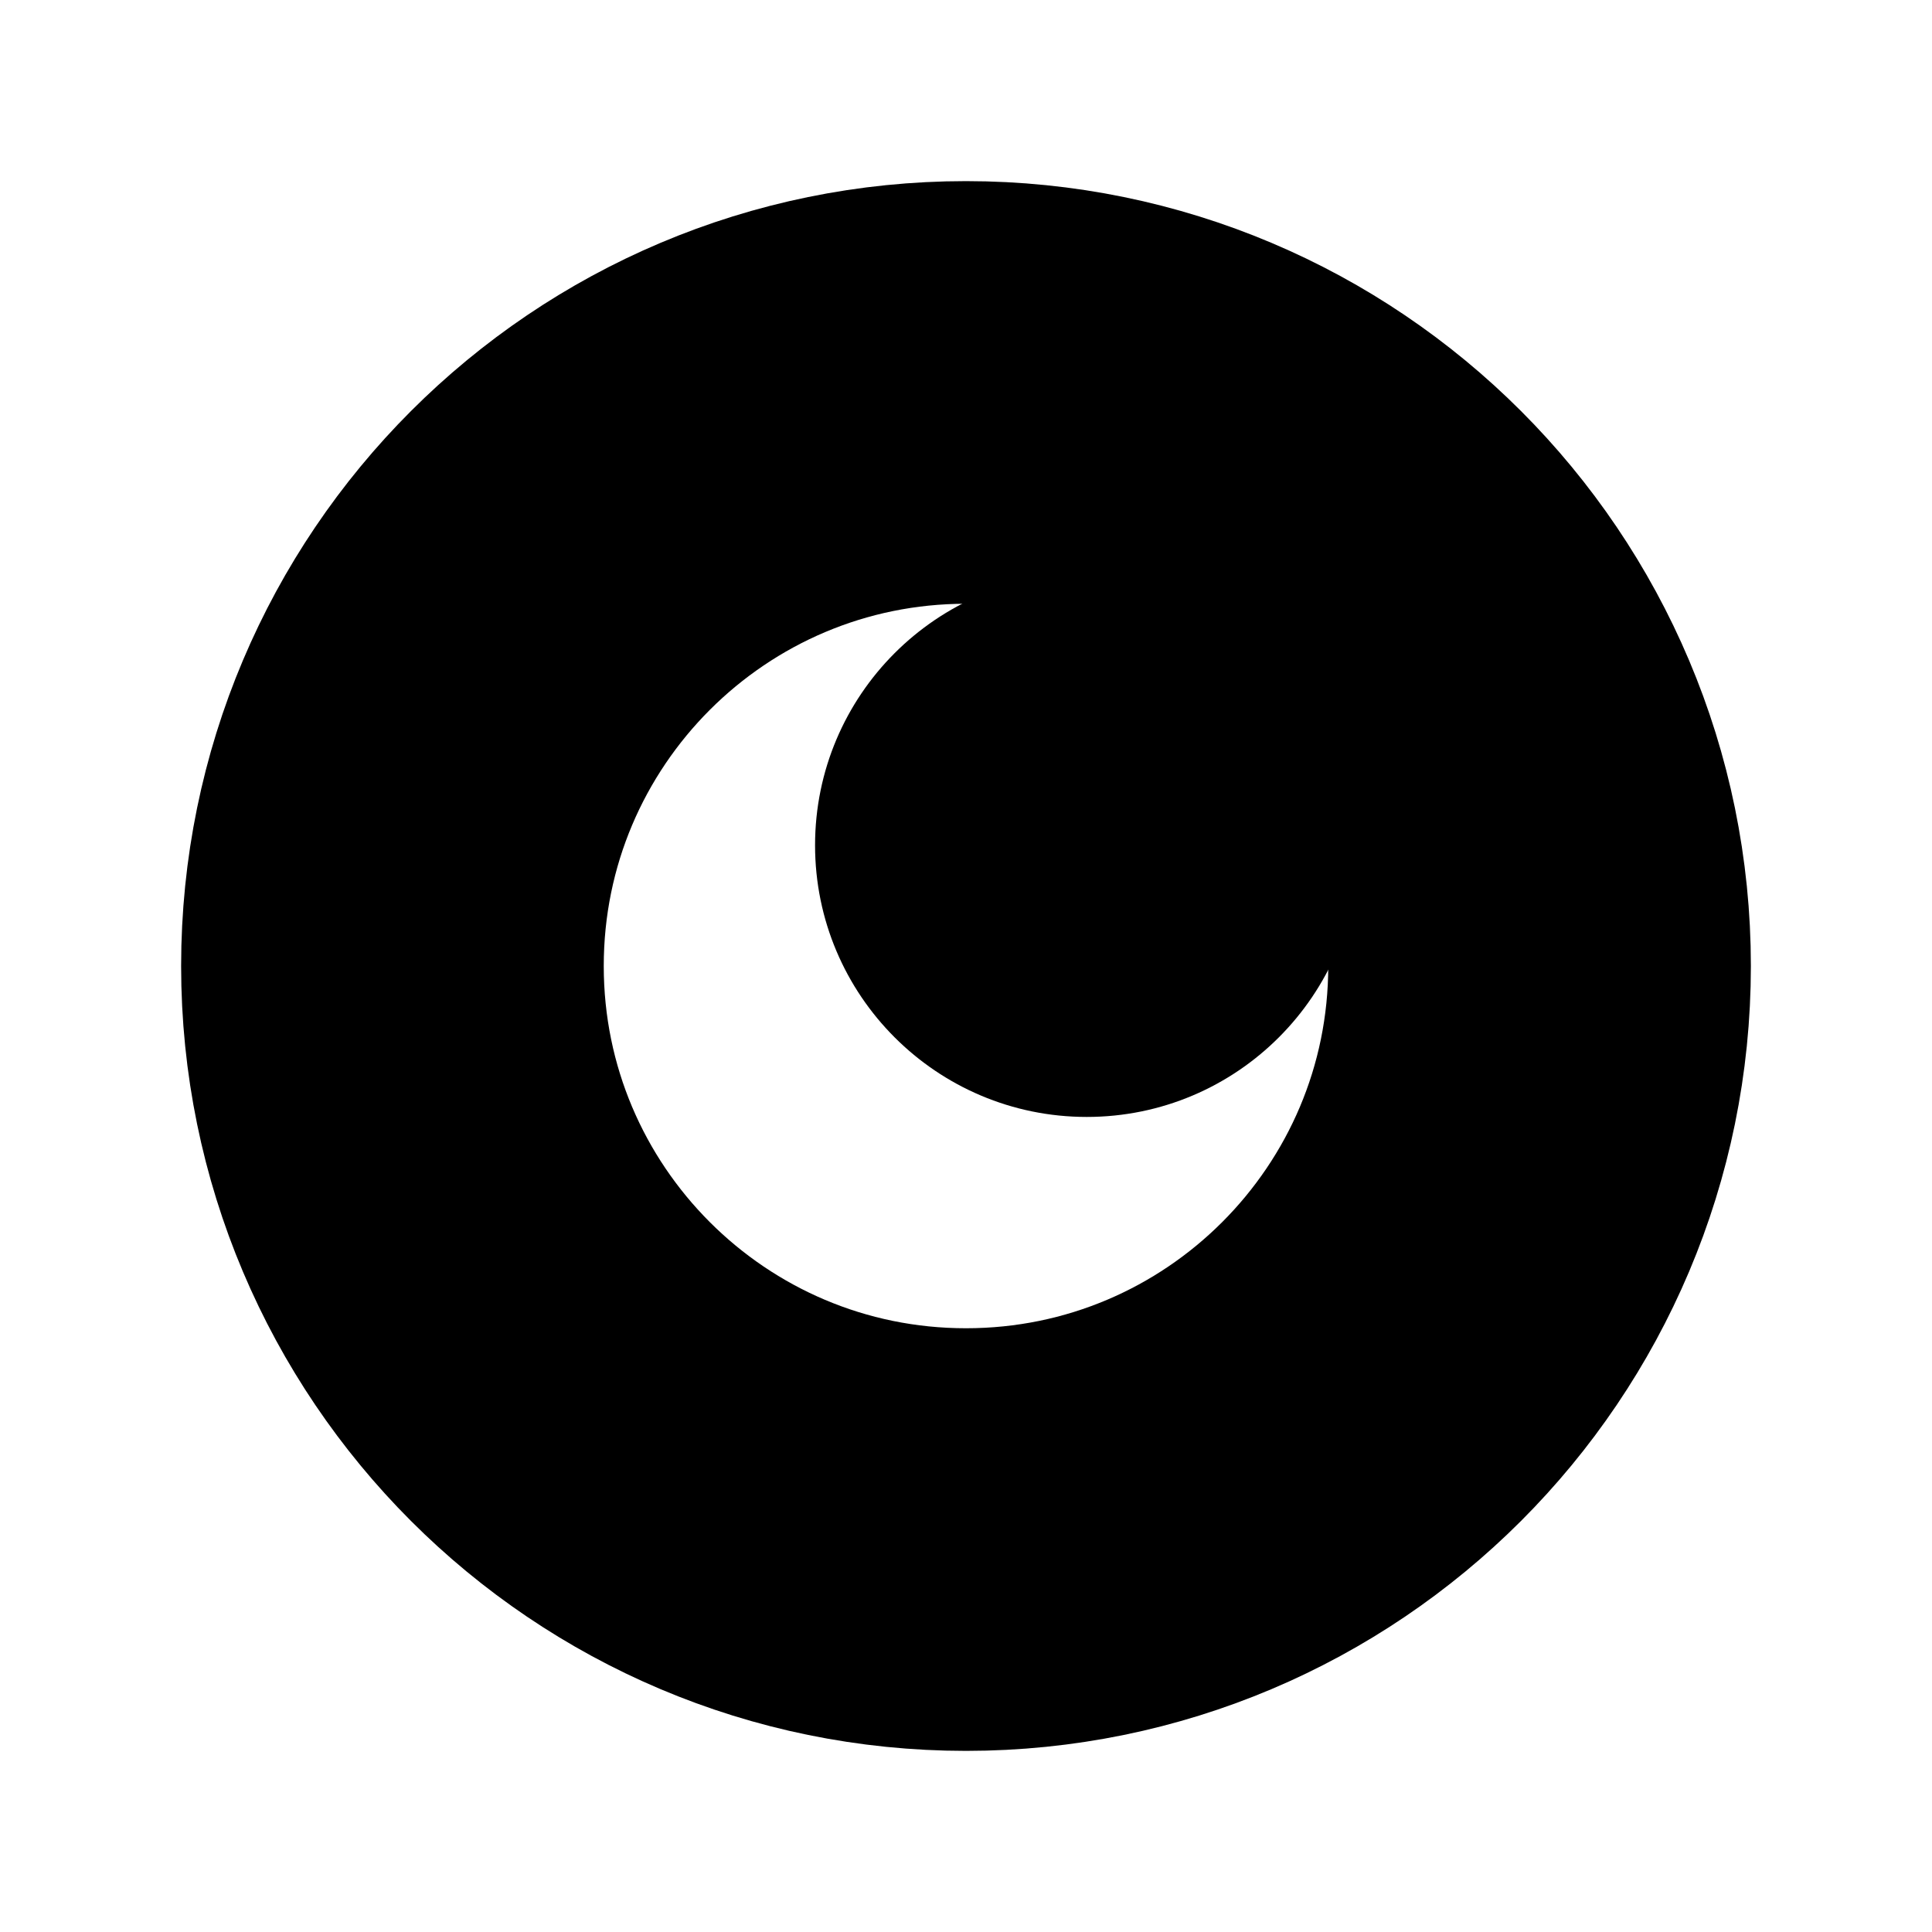
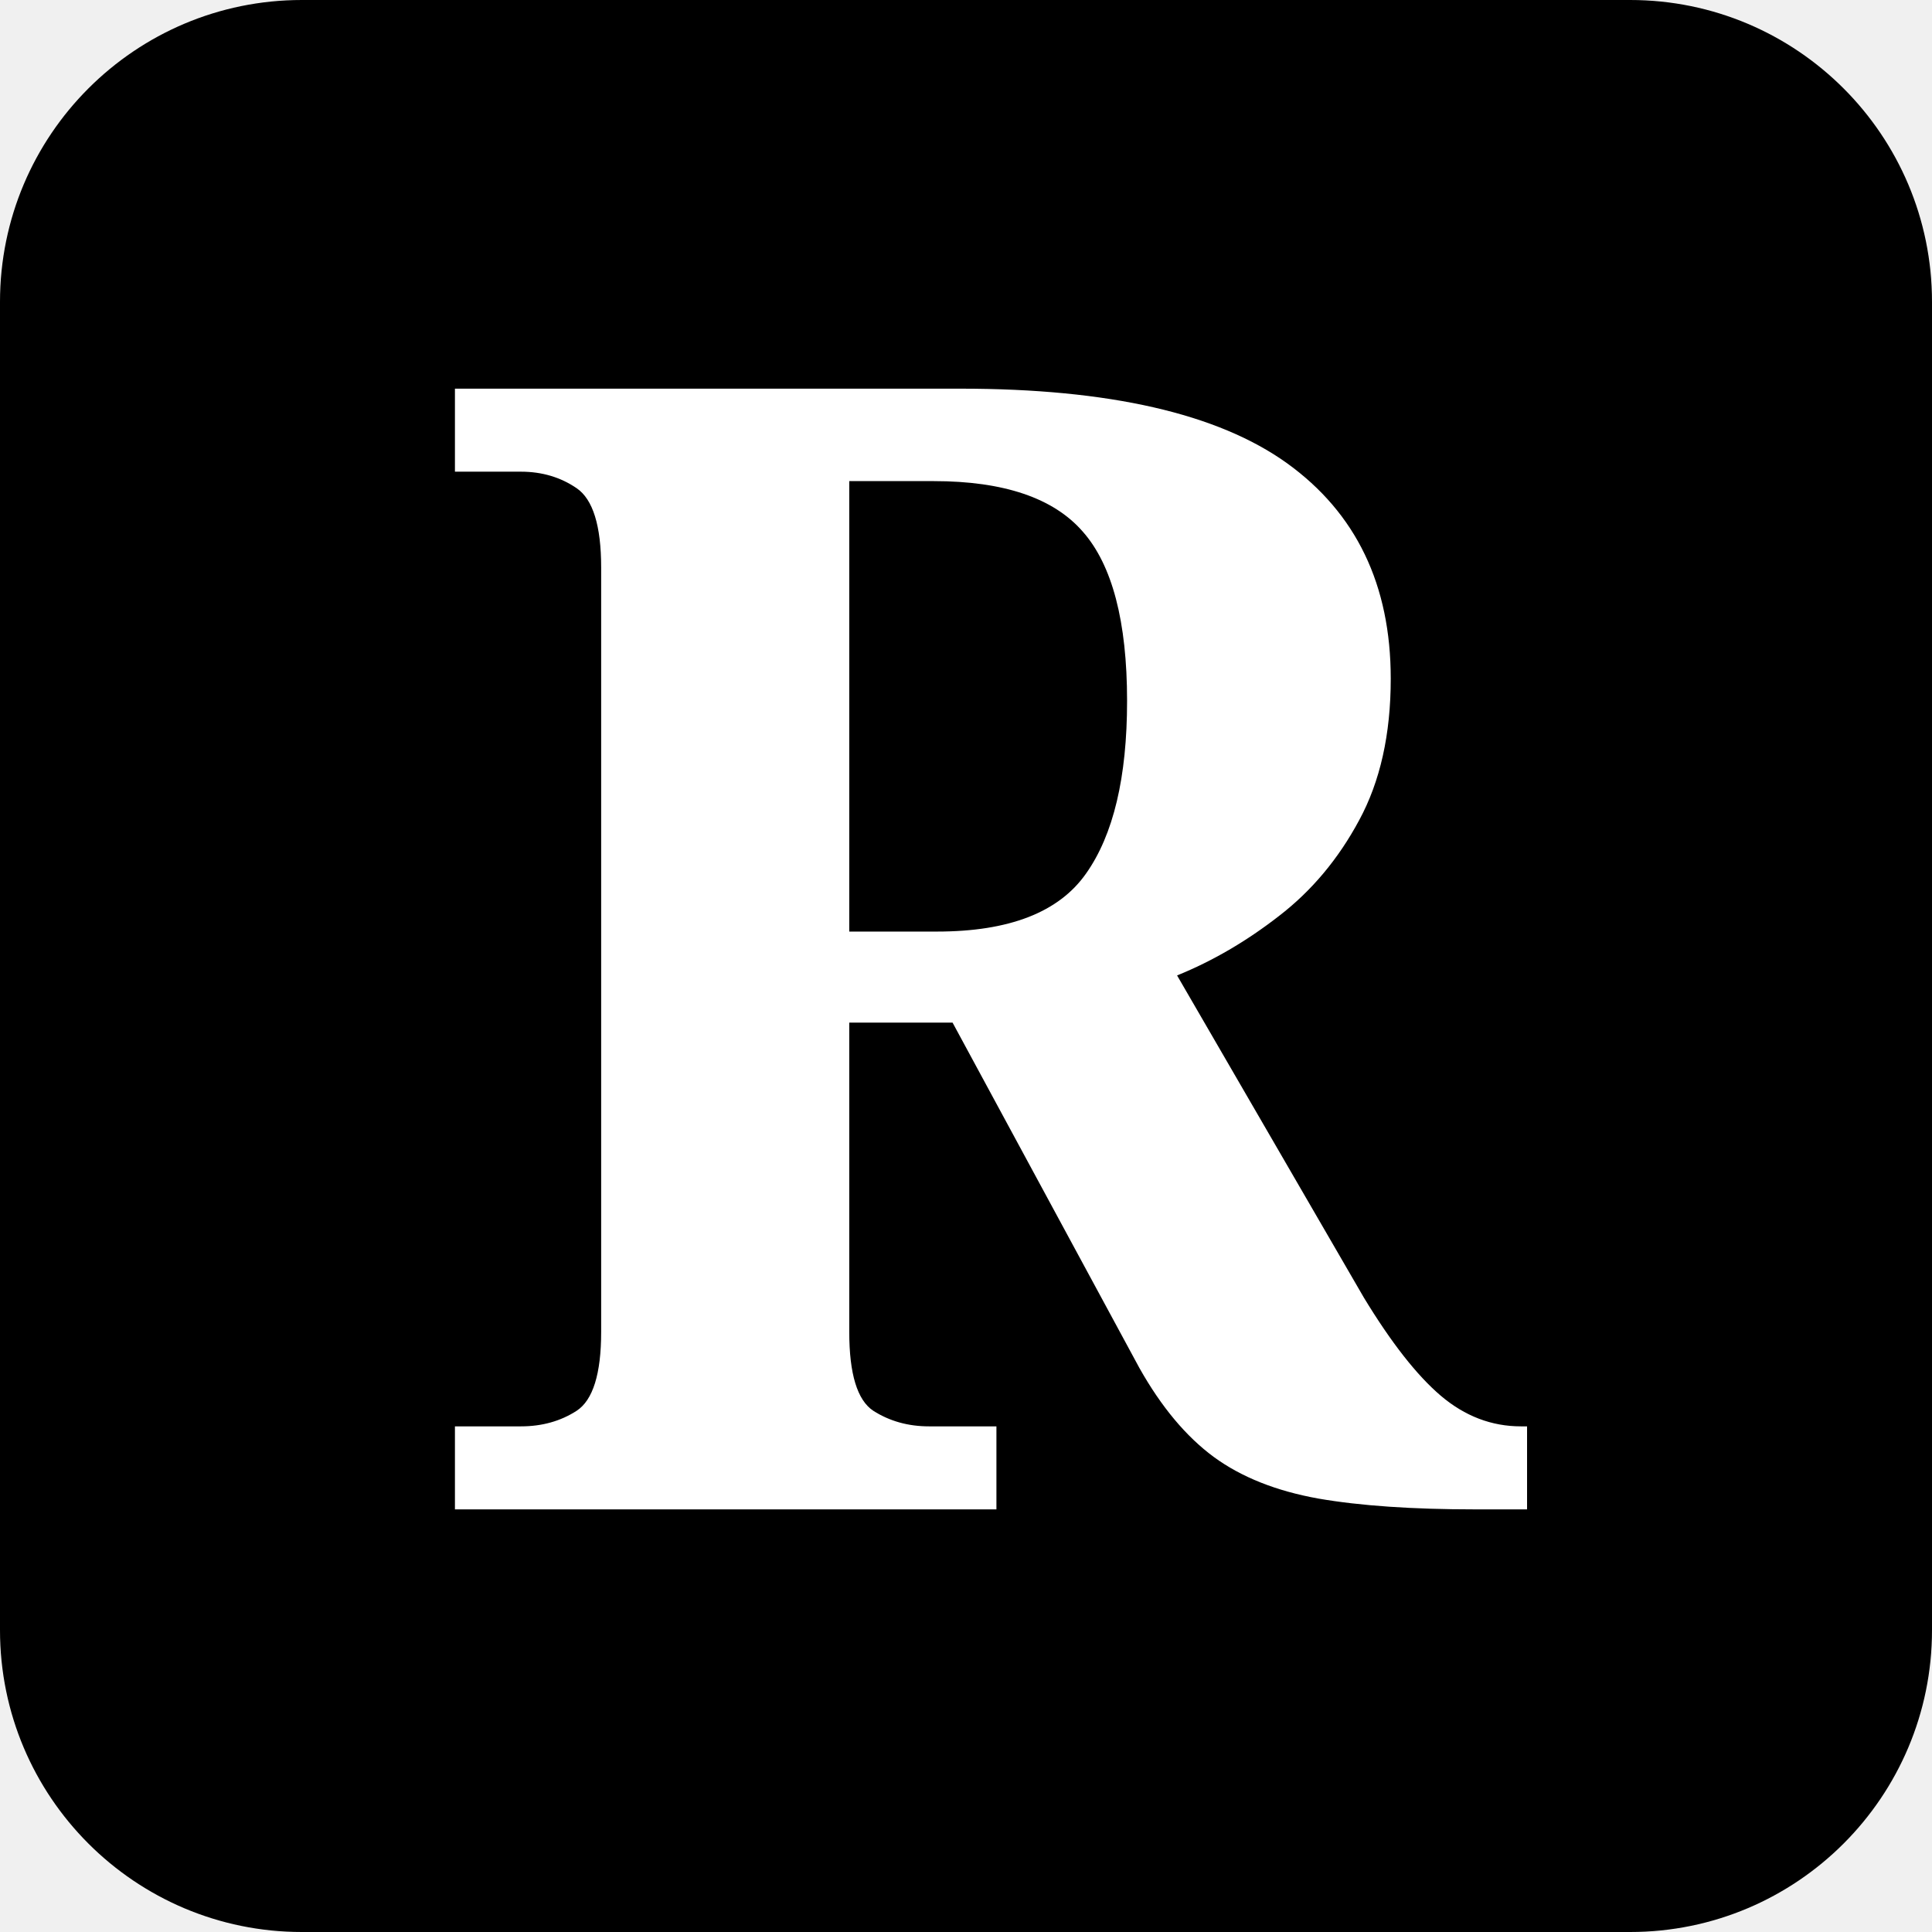
<svg xmlns="http://www.w3.org/2000/svg" viewBox="0 0 64 64">
-   <rect width="64" height="64" fill="#ffffff" />
-   <circle cx="32" cy="32" r="19" fill="#ffffff" stroke="#000000" stroke-width="14" />
-   <circle cx="36" cy="28" r="9" fill="#000000" />
+   <rect width="64" height="64" rx="10" fill="#000000" />
+   <text x="32" y="50" font-family="Georgia, serif" font-size="52" font-weight="700" fill="#ffffff" text-anchor="middle">R</text>
</svg>
